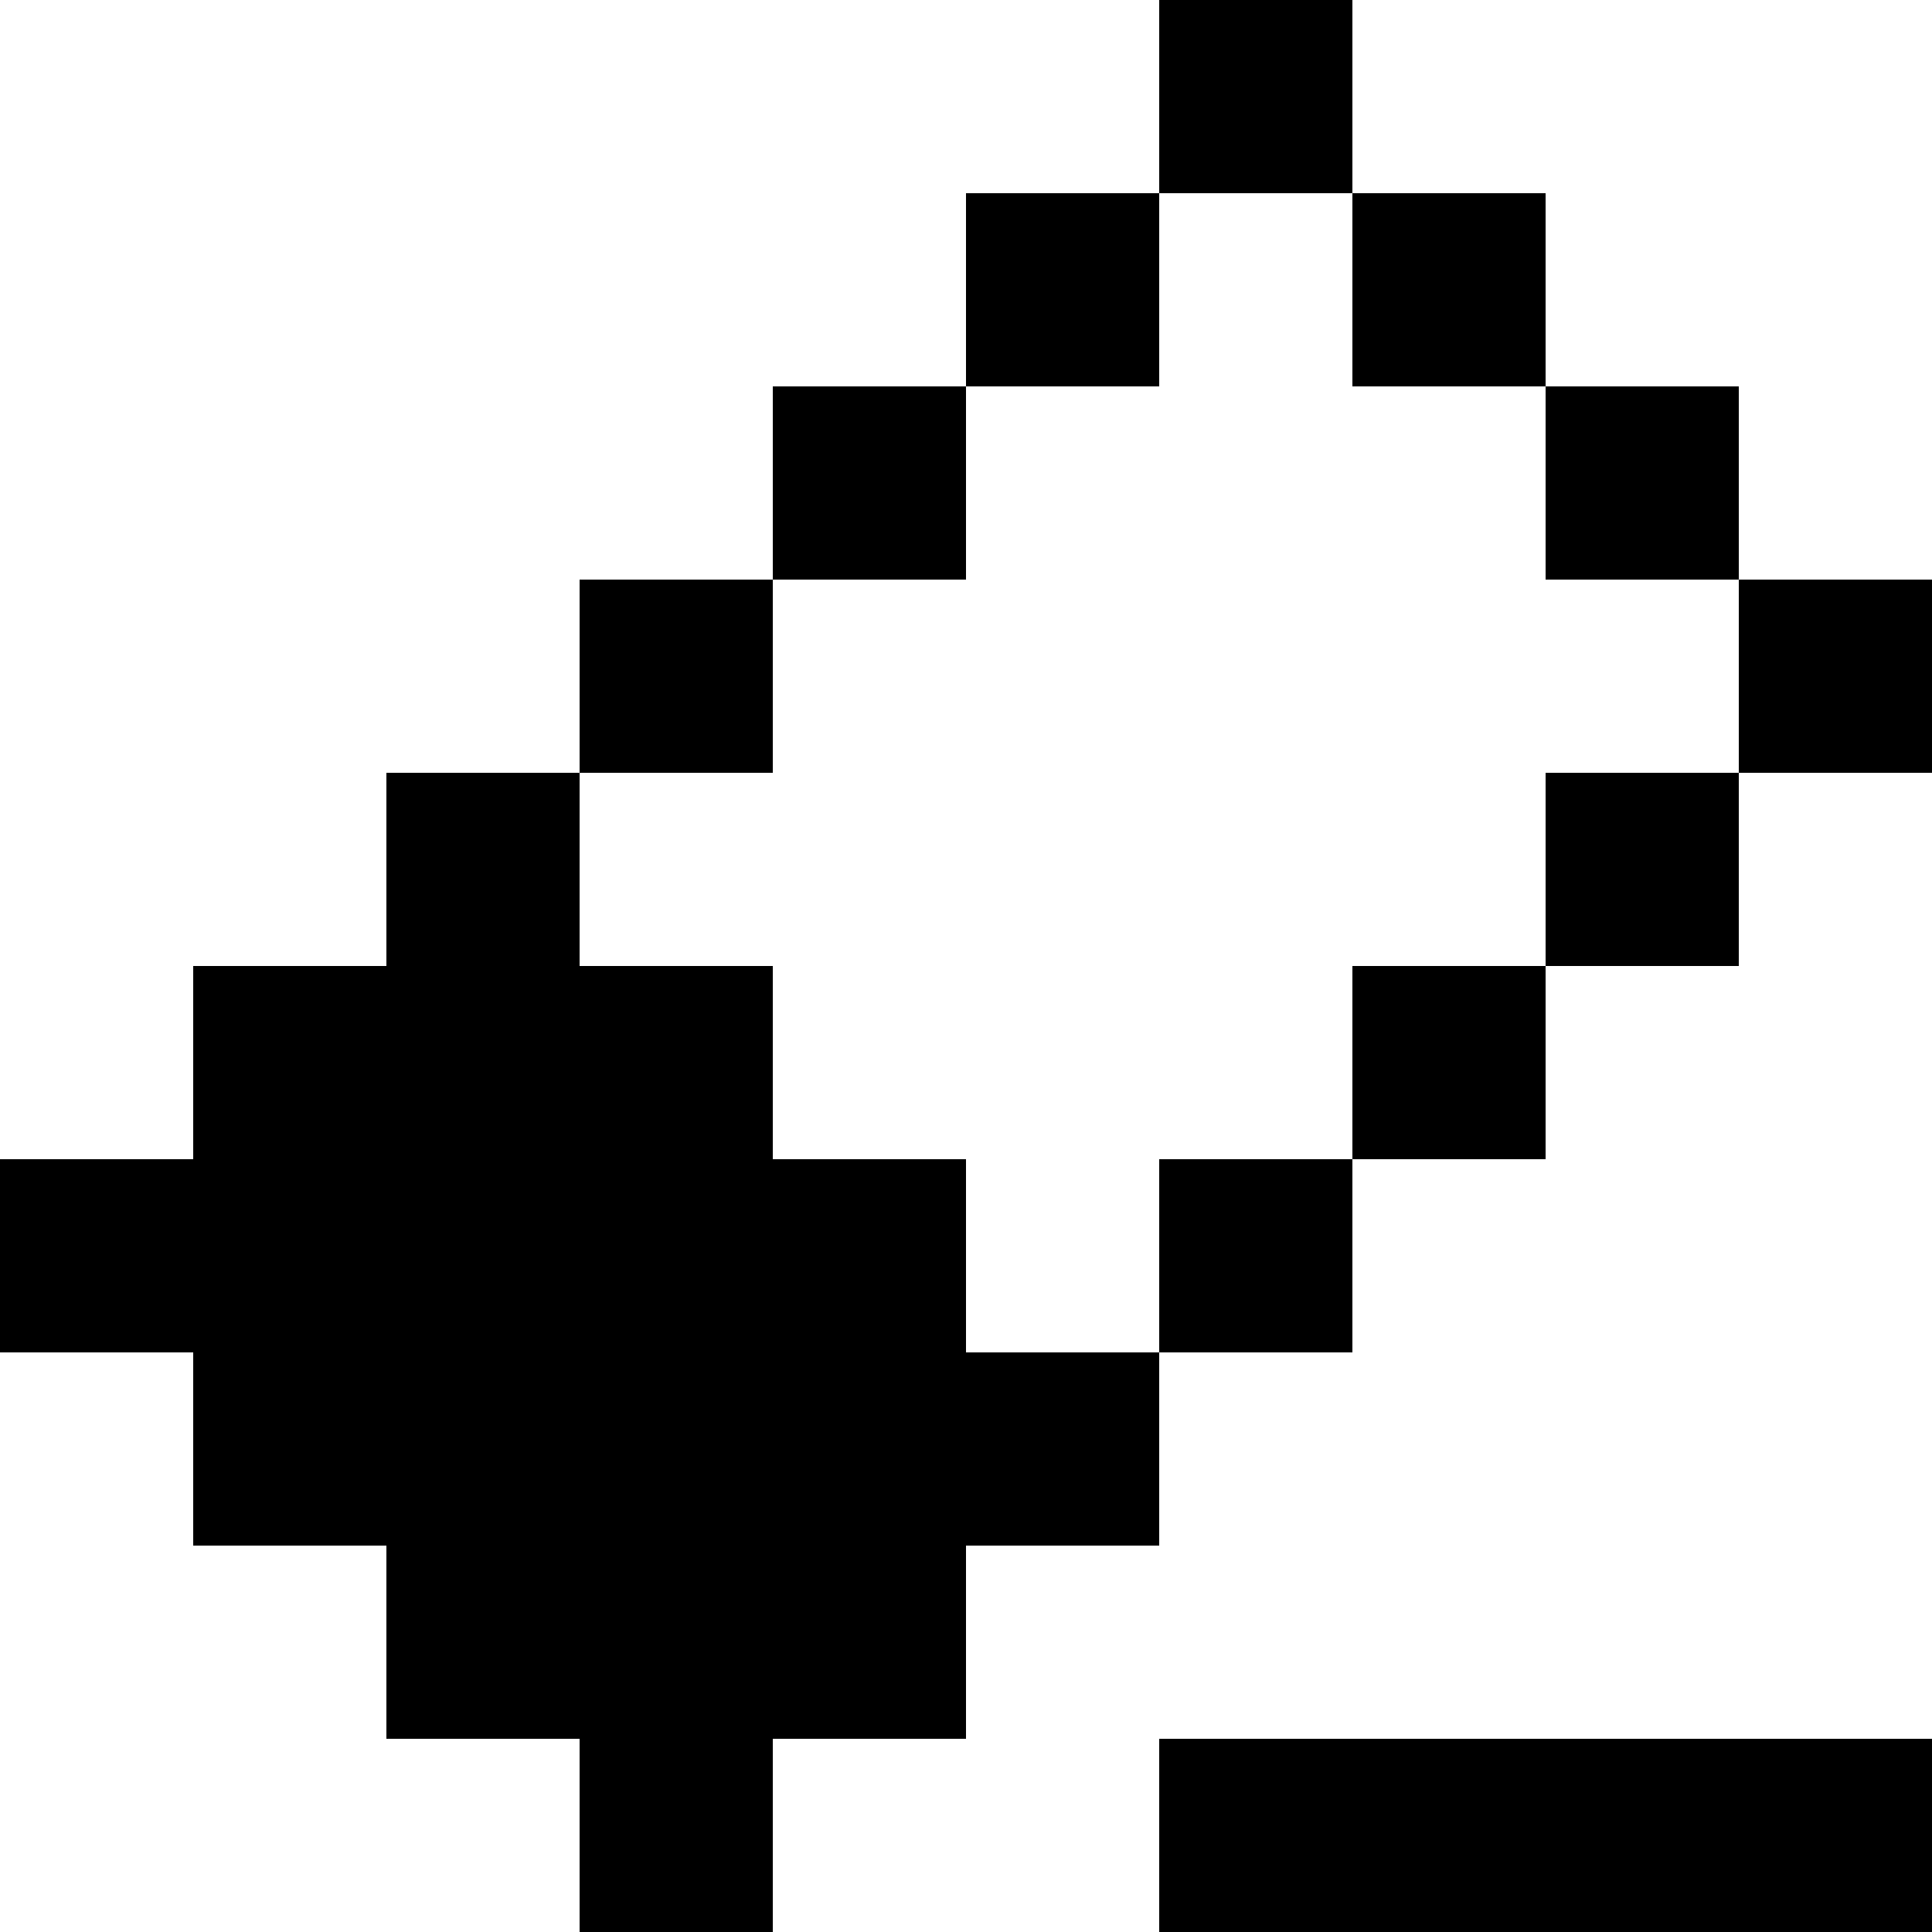
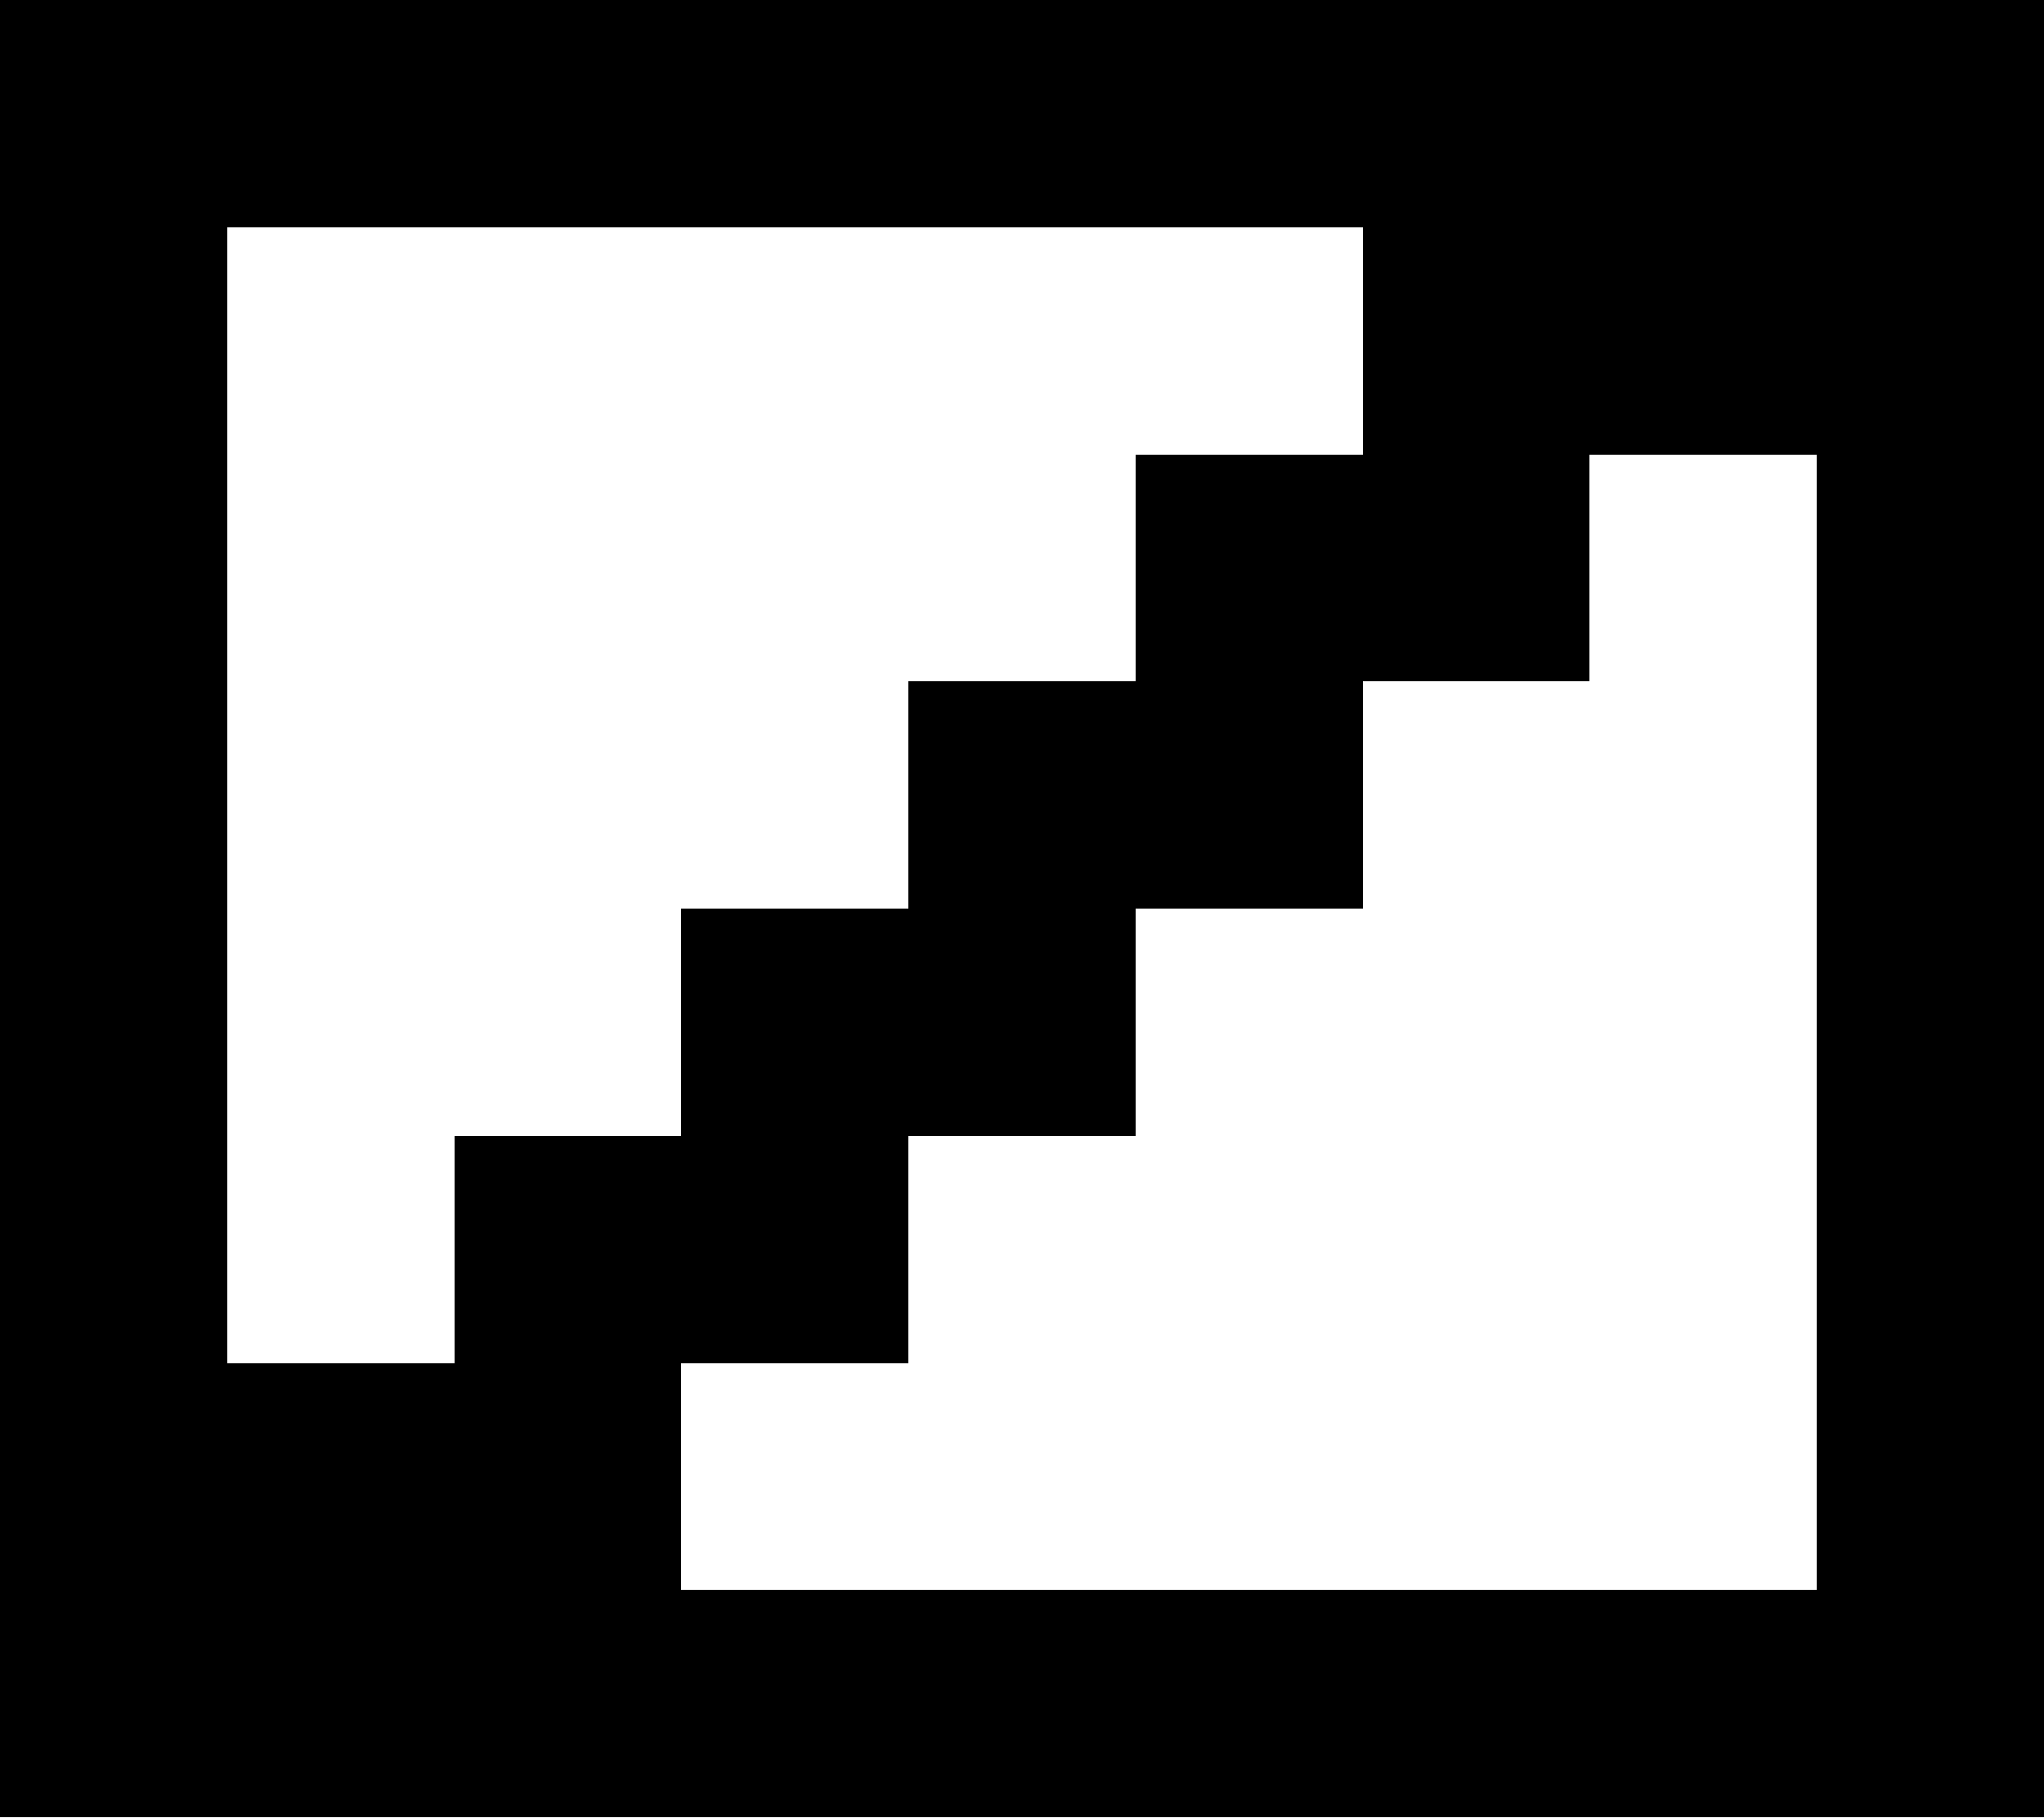
- <svg xmlns="http://www.w3.org/2000/svg" viewBox="0 0 10 10" width="20" height="20" fill="currentColor" shape-rendering="crispEdges">
-   <rect x="6" y="0" width="1" height="1" />
-   <rect x="5" y="1" width="1" height="1" />
-   <rect x="7" y="1" width="1" height="1" />
-   <rect x="4" y="2" width="1" height="1" />
-   <rect x="8" y="2" width="1" height="1" />
-   <rect x="3" y="3" width="1" height="1" />
-   <rect x="9" y="3" width="1" height="1" />
-   <rect x="2" y="4" width="1" height="1" />
-   <rect x="8" y="4" width="1" height="1" />
-   <rect x="1" y="5" width="3" height="1" />
-   <rect x="7" y="5" width="1" height="1" />
-   <rect x="0" y="6" width="5" height="1" />
-   <rect x="6" y="6" width="1" height="1" />
-   <rect x="1" y="7" width="5" height="1" />
-   <rect x="2" y="8" width="3" height="1" />
-   <rect x="3" y="9" width="1" height="1" />
-   <rect x="6" y="9" width="4" height="1" />
+ <svg xmlns="http://www.w3.org/2000/svg" viewBox="0 0 9 8" width="18" height="16" fill="currentColor" shape-rendering="crispEdges">
+   <rect x="0" y="0" width="9" height="1" />
+   <rect x="0" y="1" width="1" height="6" />
+   <rect x="8" y="1" width="1" height="6" />
+   <rect x="0" y="7" width="9" height="1" />
+   <rect x="6" y="1" width="2" height="1" />
+   <rect x="5" y="2" width="2" height="1" />
+   <rect x="4" y="3" width="2" height="1" />
+   <rect x="3" y="4" width="2" height="1" />
+   <rect x="2" y="5" width="2" height="1" />
+   <rect x="1" y="6" width="2" height="1" />
</svg>
